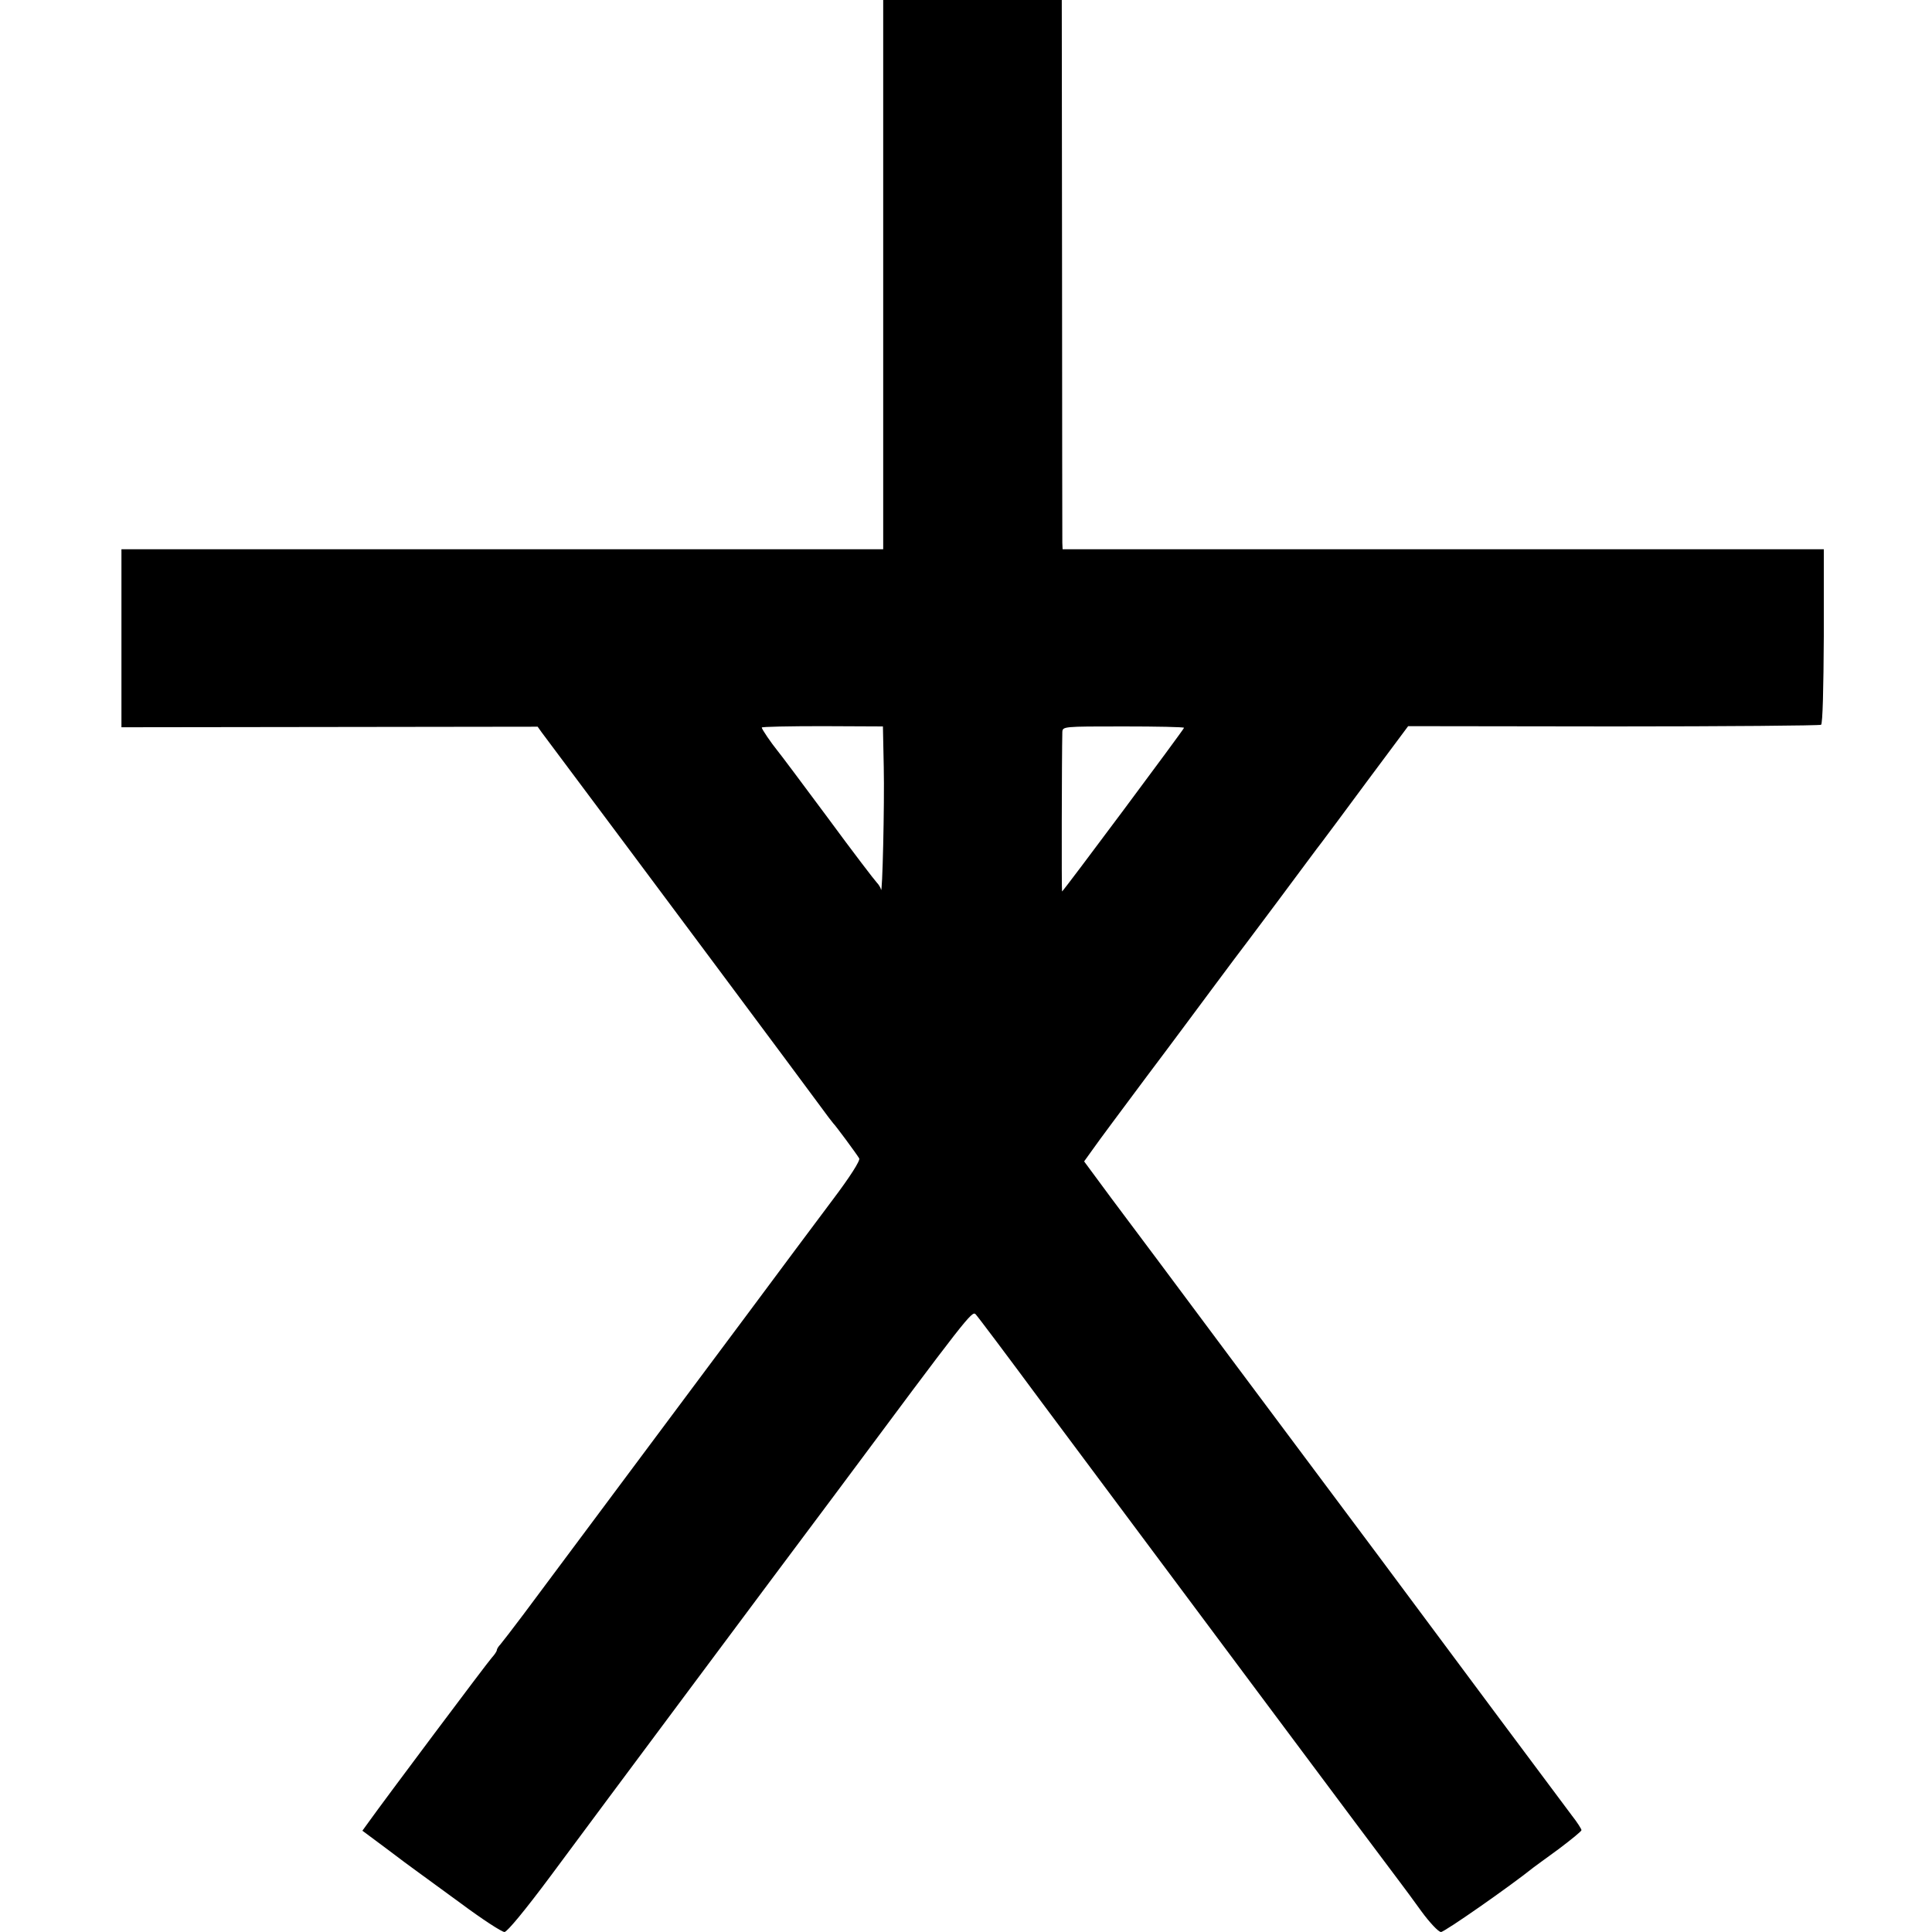
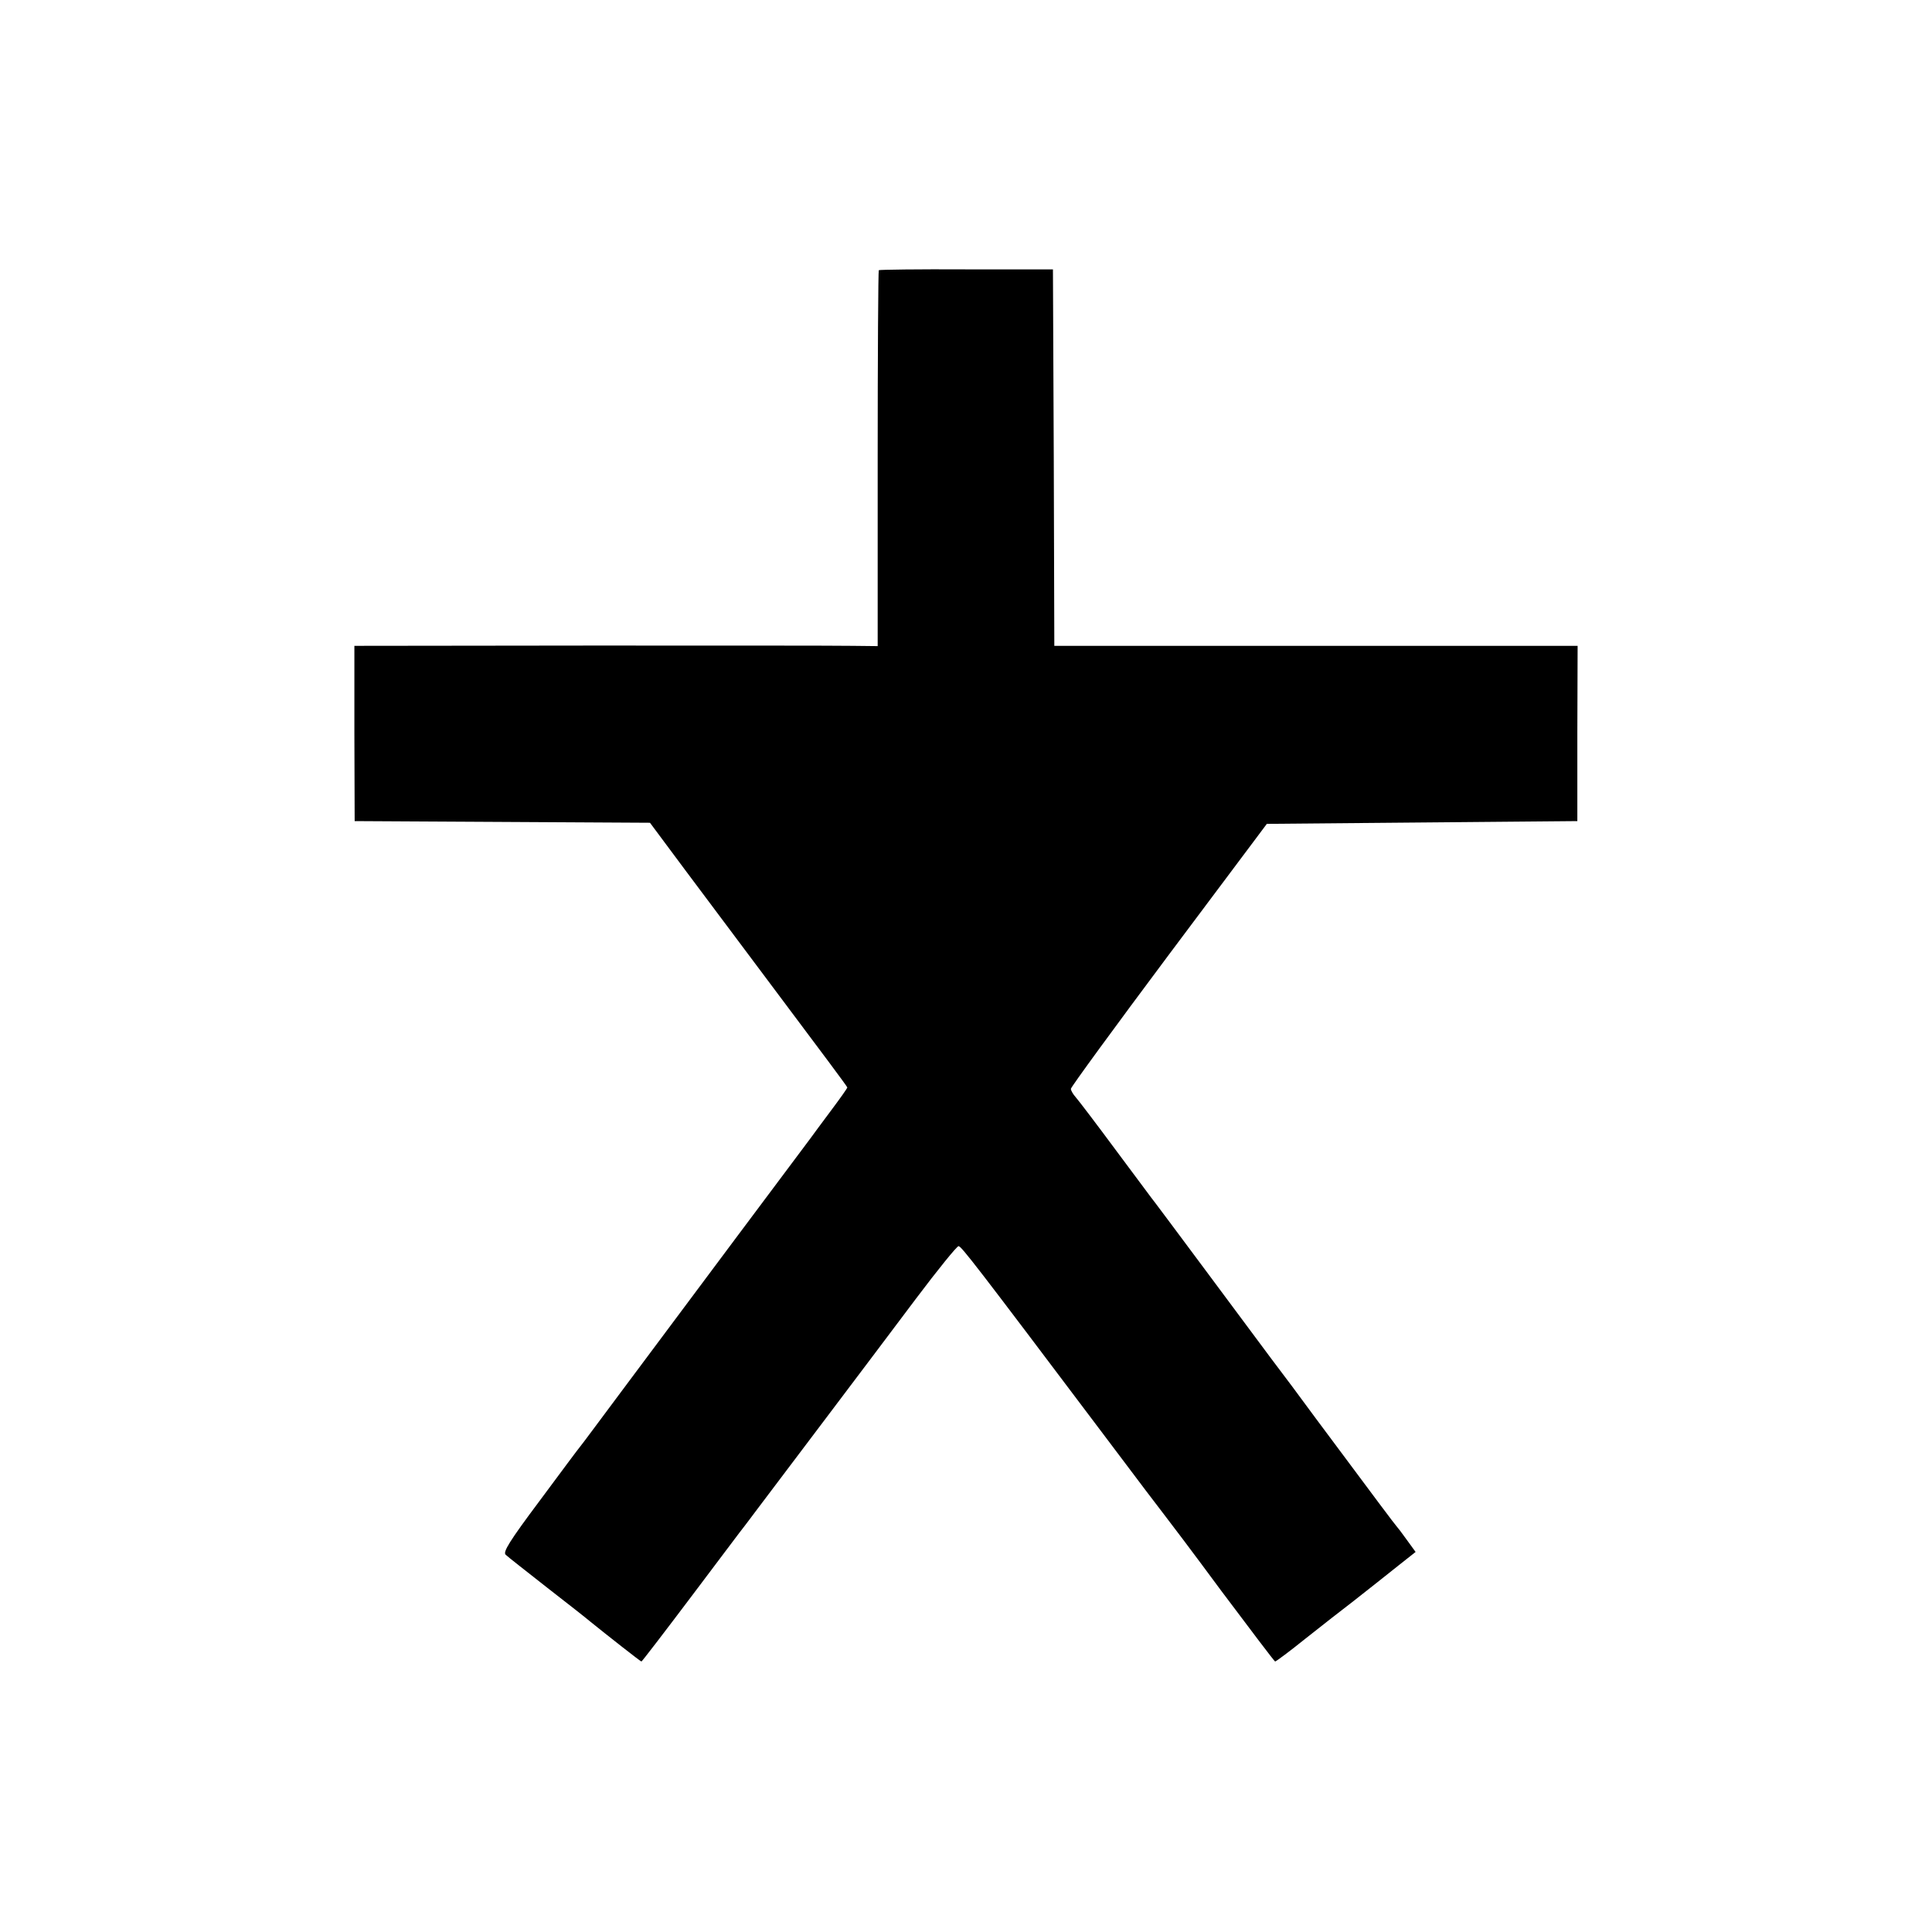
<svg xmlns="http://www.w3.org/2000/svg" version="1.0" width="700pt" height="700pt" viewBox="0 0 700 700" preserveAspectRatio="xMidYMid meet">
  <g transform="translate(0,700) scale(0.1,-0.1)" fill="#000000" stroke="none">
-     <path d="M3200 6158 c0 -464 0 -912 0 -995 l0 -153 -1380 0 -1380 0 0 -322 0 -323 754 1 754 1 15 -21 c386 -516 944 -1265 1007 -1351 24 -33 46 -62 49 -65 7 -6 84 -110 94 -127 5 -7 -34 -68 -96 -150 -57 -76 -196 -262 -308 -413 -228 -305 -703 -943 -813 -1090 -39 -52 -77 -101 -83 -108 -7 -7 -13 -17 -13 -21 0 -4 -8 -16 -18 -27 -15 -16 -391 -518 -448 -598 l-21 -29 86 -64 c47 -36 95 -71 106 -79 11 -8 84 -61 163 -119 78 -58 150 -105 160 -105 10 1 74 78 167 203 82 111 307 413 500 672 193 259 431 578 530 710 482 648 497 667 510 653 7 -7 113 -148 235 -313 348 -467 1276 -1711 1308 -1752 9 -12 42 -56 72 -98 30 -41 62 -75 71 -75 13 0 252 167 334 233 6 4 47 35 93 68 45 34 82 64 82 68 0 4 -15 28 -34 52 -18 24 -139 186 -268 359 -301 405 -540 726 -962 1290 -186 250 -384 515 -439 588 l-99 134 33 46 c18 26 106 144 194 262 89 118 194 260 235 315 41 55 78 105 82 110 5 6 74 98 154 205 80 107 152 205 162 217 9 12 84 112 165 222 l149 200 743 -1 c409 0 748 3 753 6 6 3 9 134 10 321 l0 315 -1379 0 -1379 0 -1 23 c0 12 -1 460 -1 995 l-1 972 -323 0 -324 0 0 -842z m2 -1937 c3 -133 -5 -472 -10 -444 -1 6 -8 18 -15 25 -7 7 -89 114 -180 238 -92 124 -173 232 -180 240 -22 27 -57 78 -57 84 0 3 99 5 220 5 l219 -1 3 -147z m1088 142 c0 -5 -438 -593 -442 -593 -2 0 -1 493 1 577 1 21 2 21 221 21 121 0 220 -2 220 -5z" />
+     <path d="M3184 6021 c-2 -2 -4 -310 -4 -683 l0 -679 -92 1 c-51 1 -478 1 -949 1 l-855 -1 0 -317 1 -318 535 -3 535 -3 128 -172 c71 -95 231 -309 357 -477 126 -168 230 -307 230 -310 0 -3 -27 -41 -60 -85 -33 -44 -66 -89 -74 -100 -8 -11 -131 -175 -273 -365 -142 -190 -323 -433 -403 -540 -80 -107 -150 -202 -157 -210 -7 -8 -73 -97 -148 -198 -110 -147 -133 -185 -123 -195 7 -7 75 -60 150 -119 76 -59 146 -114 155 -122 63 -51 184 -146 187 -146 2 0 84 107 182 237 99 131 184 245 191 253 6 8 29 38 49 65 21 28 126 167 234 310 108 143 261 346 339 450 79 105 148 190 154 190 10 0 64 -70 516 -670 124 -165 230 -305 236 -312 5 -6 96 -126 200 -267 105 -140 192 -255 195 -256 3 0 53 37 110 83 58 46 136 107 174 136 38 30 76 60 85 67 9 7 44 35 78 62 l62 49 -32 44 c-17 24 -34 46 -37 49 -5 5 -71 93 -292 390 -95 129 -79 107 -164 220 -39 52 -146 196 -238 320 -92 124 -173 232 -179 240 -7 8 -70 94 -142 190 -71 96 -138 184 -147 194 -10 11 -18 25 -18 31 0 6 160 225 355 486 l355 474 563 5 562 5 0 318 1 317 -161 0 c-88 0 -514 0 -947 0 l-788 0 -2 682 -3 682 -313 0 c-173 1 -316 -1 -318 -3z" />
  </g>
</svg>
